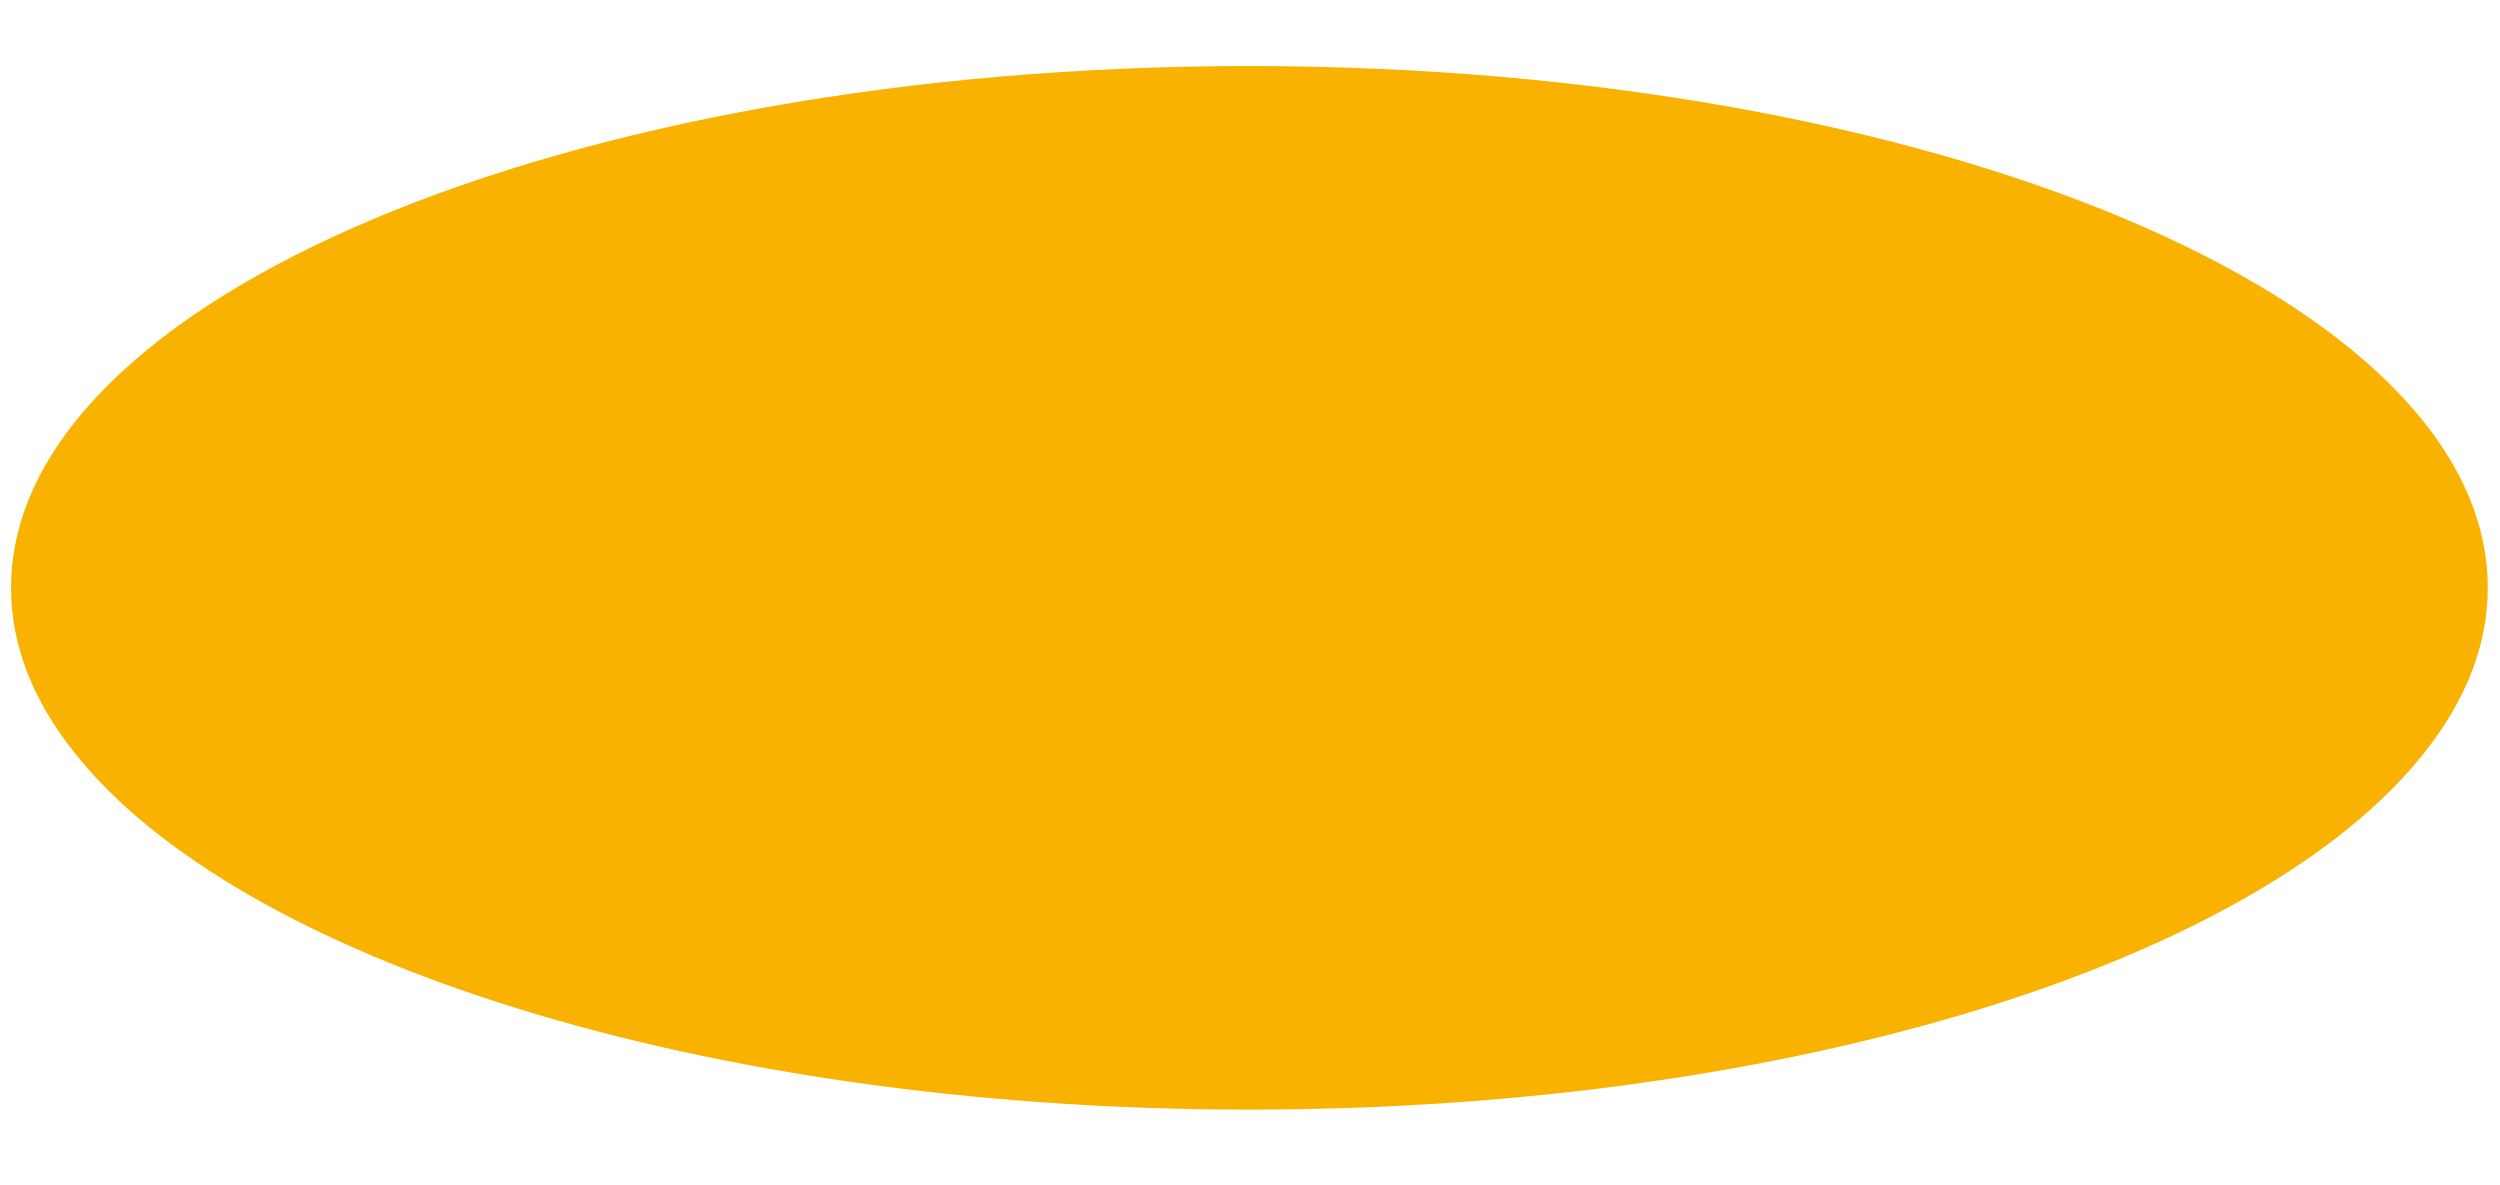
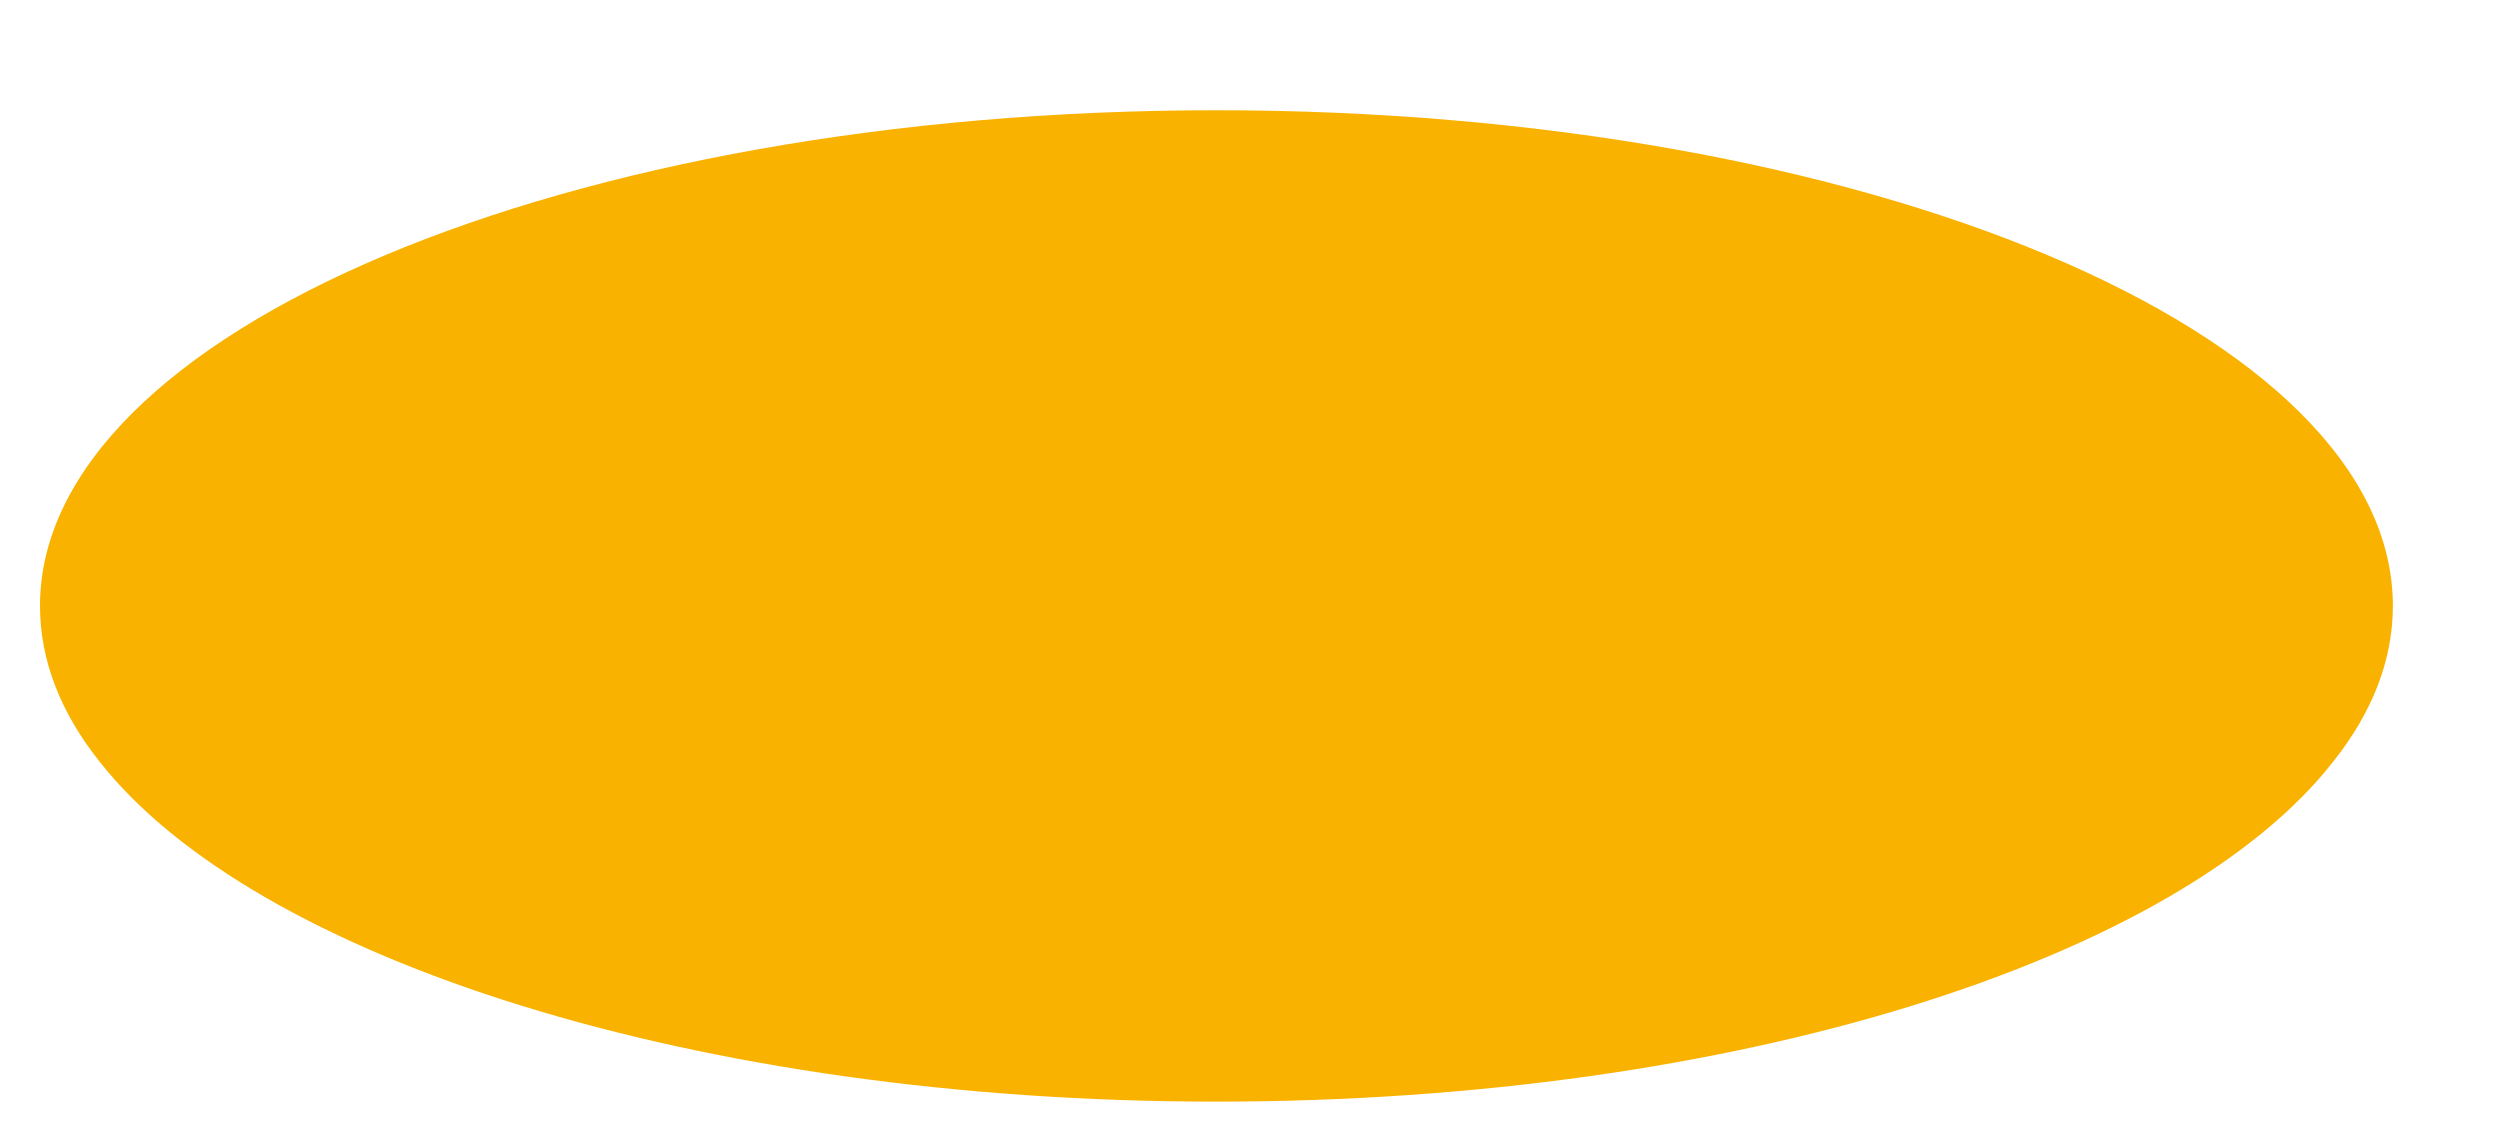
- <svg xmlns="http://www.w3.org/2000/svg" version="1.1" width="19px" height="9px">
-   <g transform="matrix(1 0 0 1 -296 -510 )">
-     <path d="M 9.495 0.502  C 14.691 0.502  18.907 2.277  18.907 4.467  C 18.907 4.903  18.741 5.321  18.429 5.715  C 17.191 7.294  13.658 8.433  9.495 8.433  C 5.333 8.433  1.803 7.29  0.562 5.715  C 0.249 5.321  0.084 4.903  0.084 4.467  C 0.084 2.277  4.299 0.502  9.495 0.502  Z " fill-rule="nonzero" fill="#f9b200" stroke="none" transform="matrix(1 0 0 1 296 510 )" />
+ <svg xmlns="http://www.w3.org/2000/svg" version="1.1" width="20px" height="9px">
+   <g transform="matrix(1 0 0 1 -298 -503 )">
+     <path d="M 9.731 0.882  C 14.927 0.882  19.143 2.657  19.143 4.847  C 19.143 5.283  18.977 5.702  18.664 6.095  C 17.427 7.674  13.894 8.813  9.731 8.813  C 5.569 8.813  2.039 7.67  0.798 6.095  C 0.485 5.702  0.32 5.283  0.32 4.847  C 0.32 2.657  4.535 0.882  9.731 0.882  Z " fill-rule="nonzero" fill="#f9b200" stroke="none" transform="matrix(1 0 0 1 298 503 )" />
  </g>
</svg>
